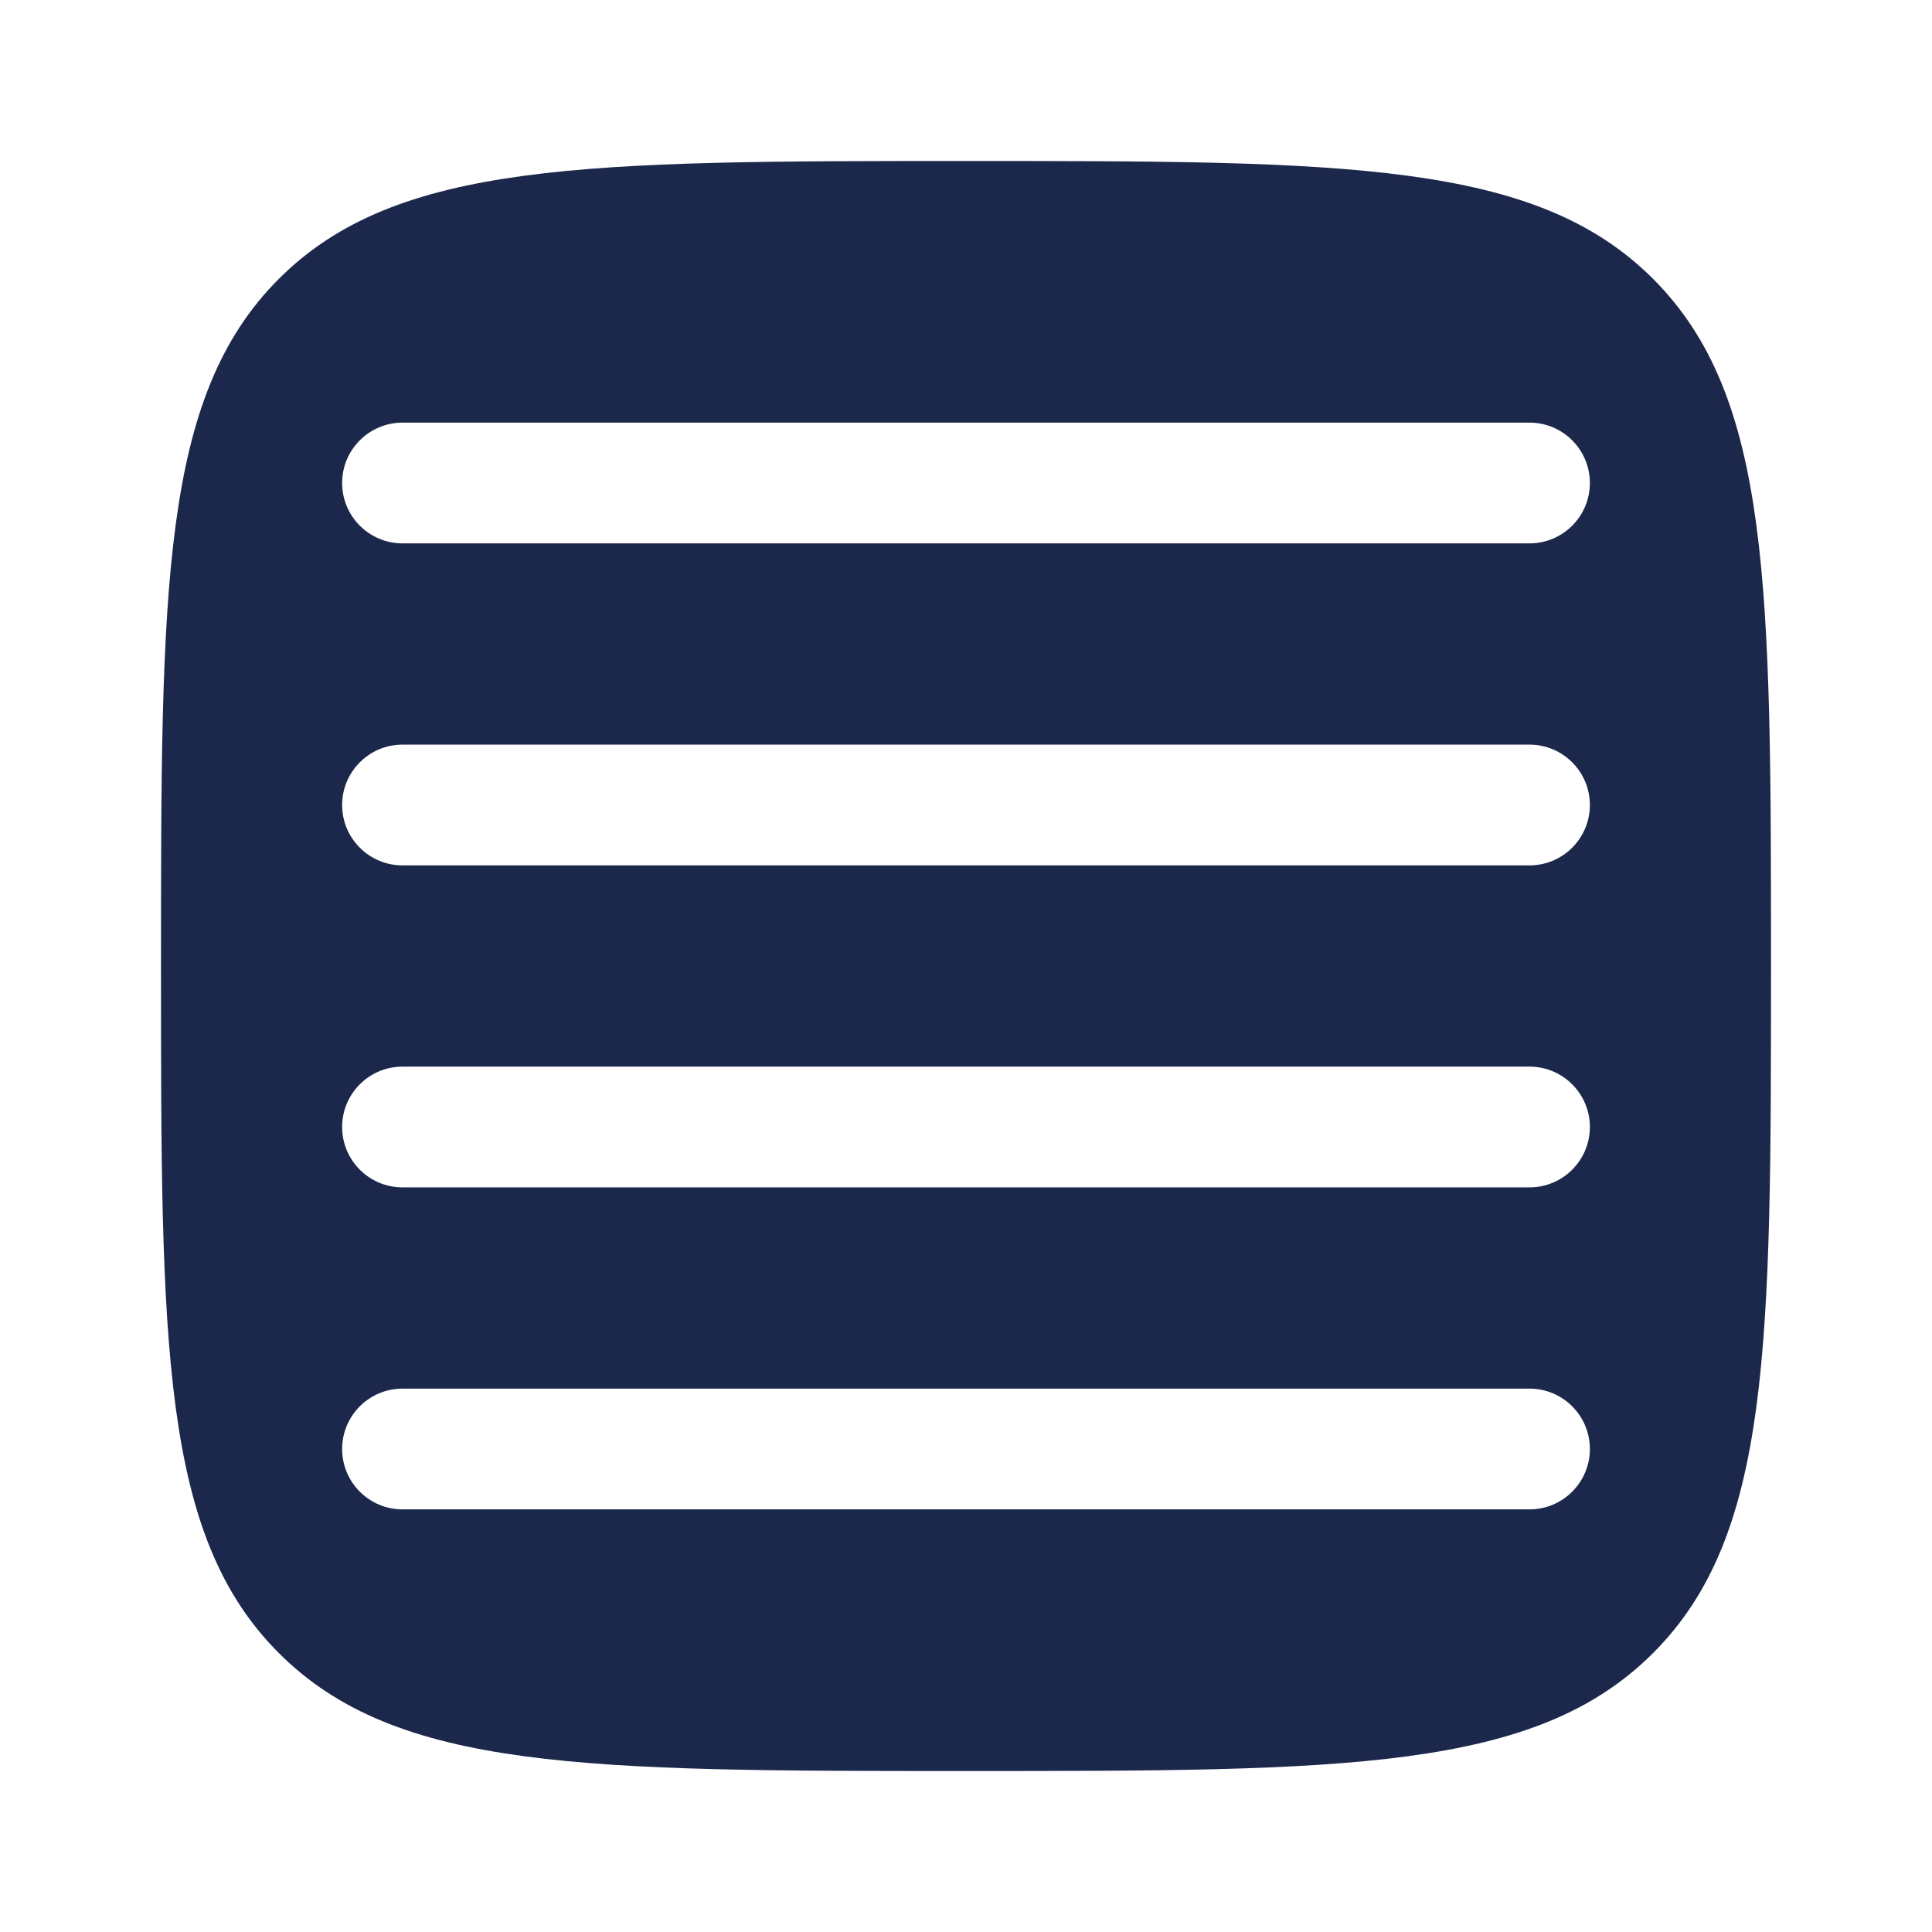
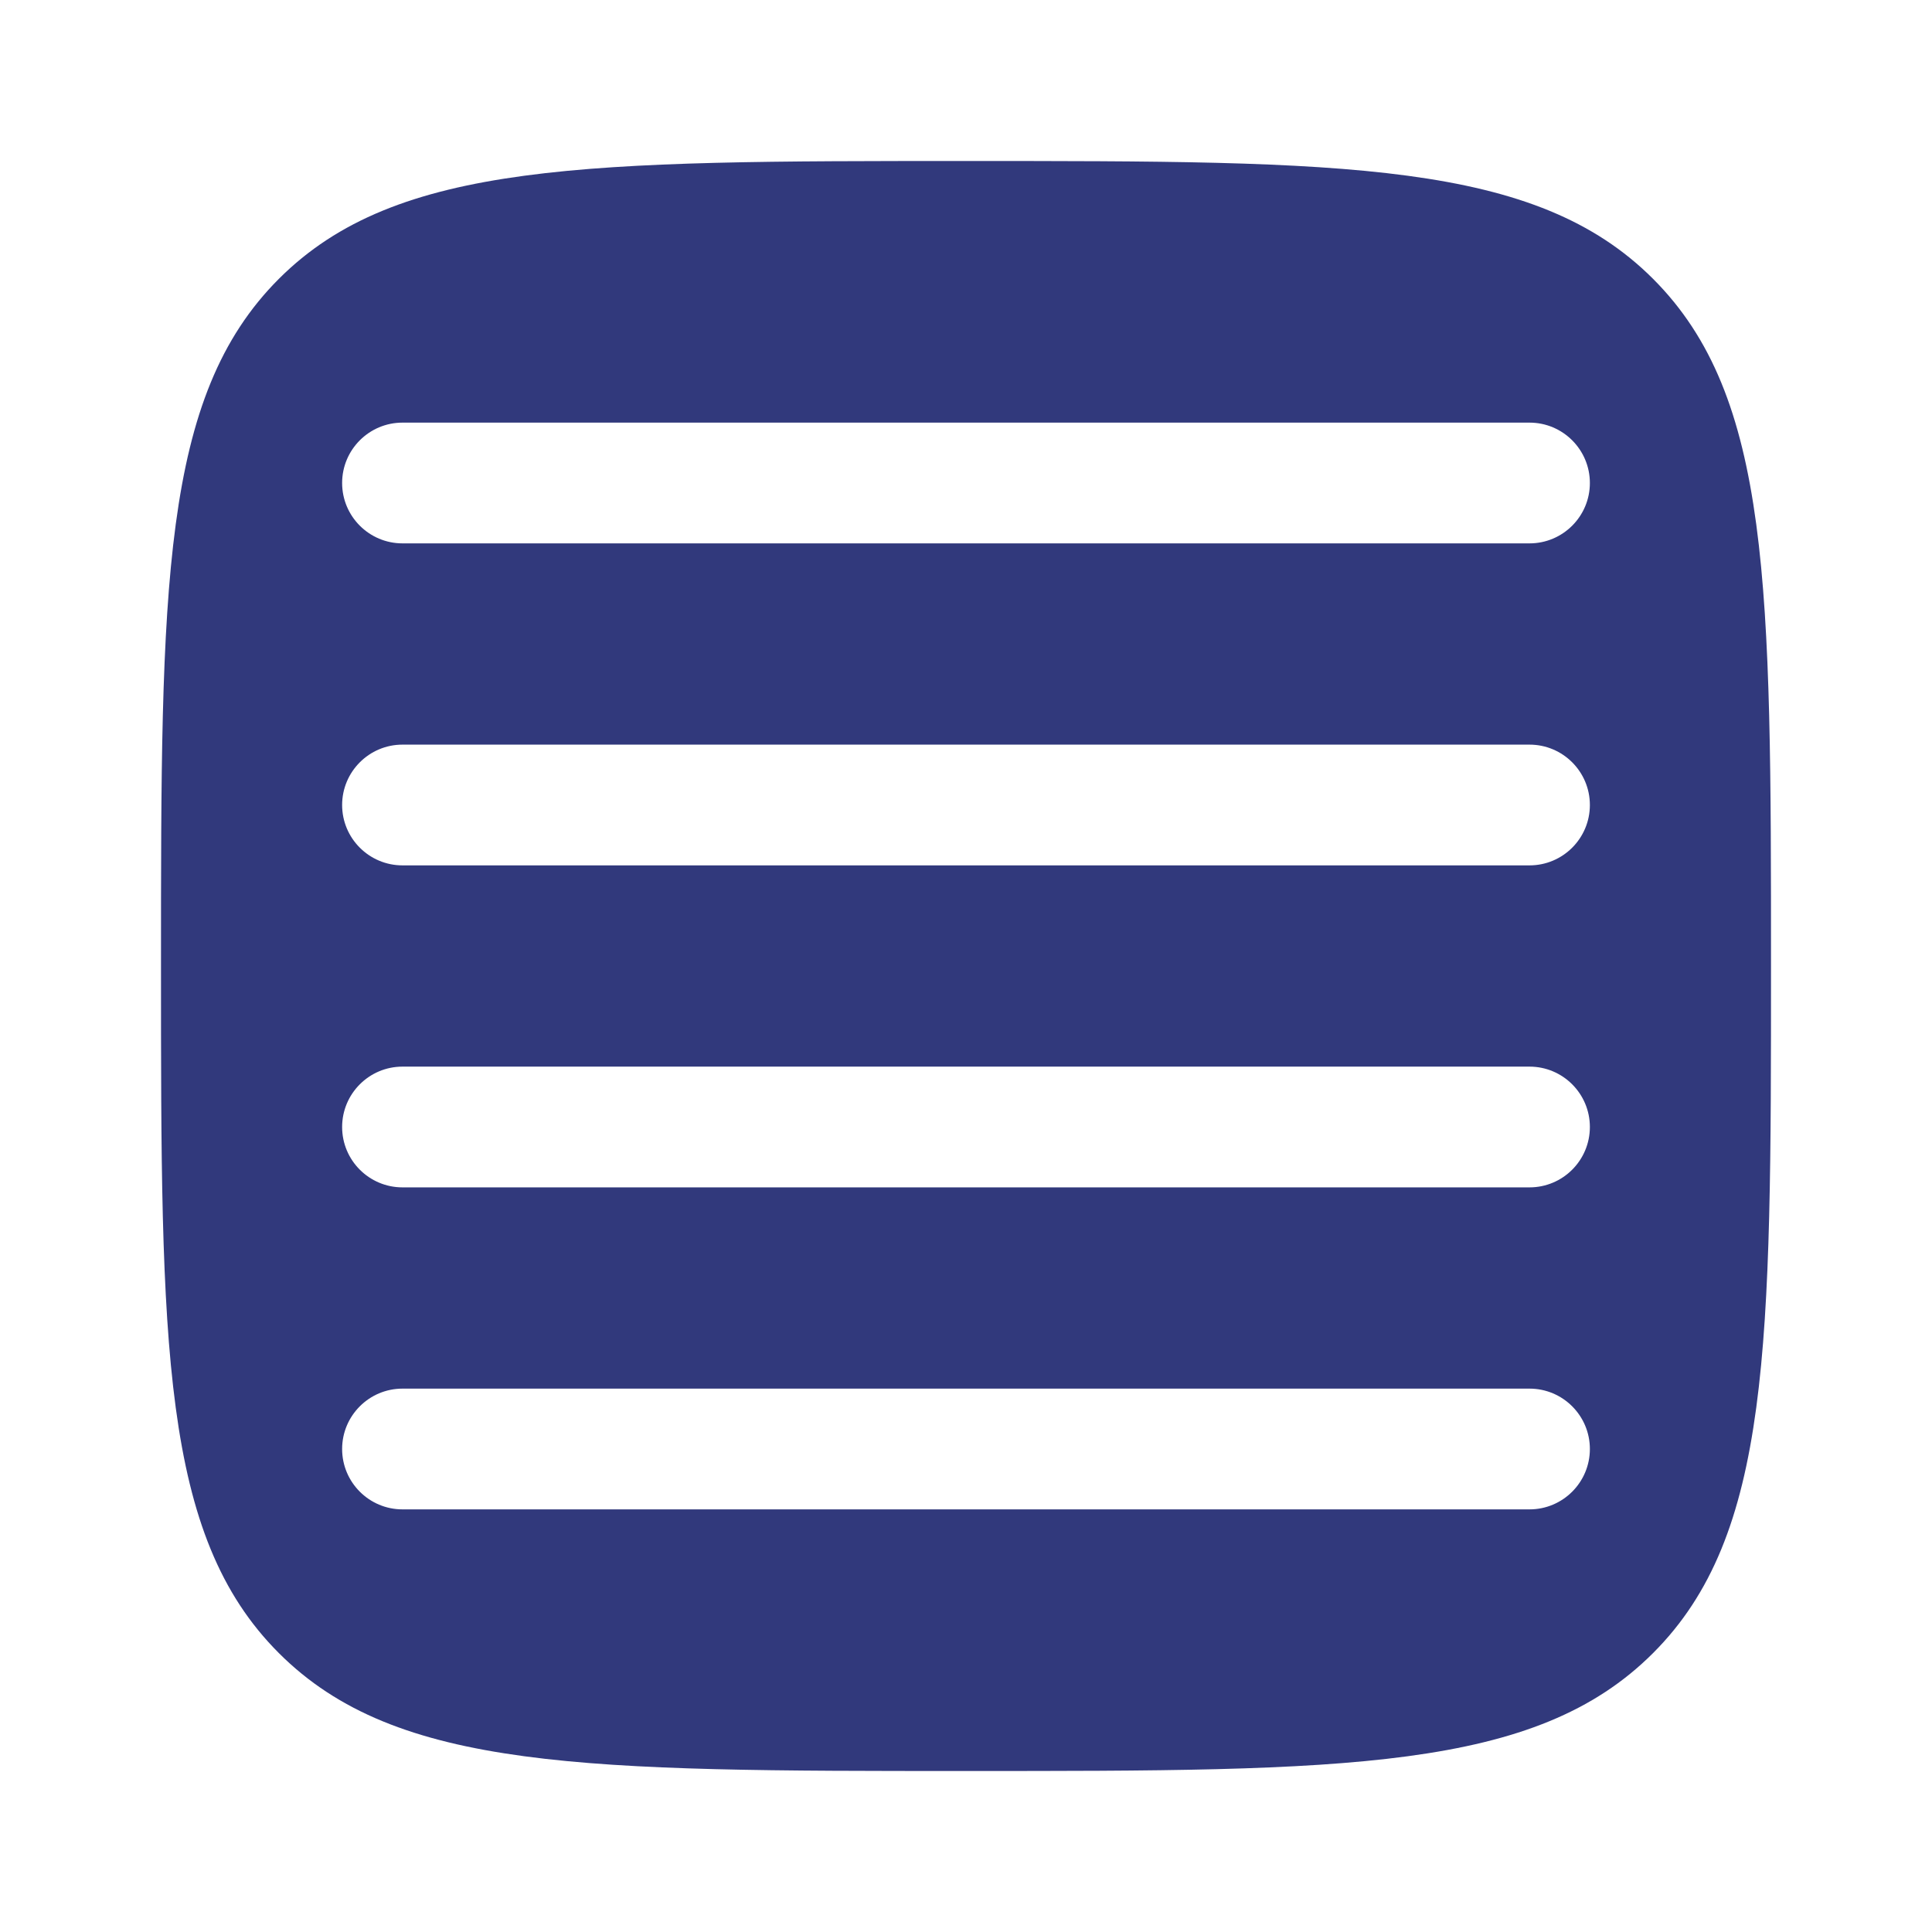
- <svg xmlns="http://www.w3.org/2000/svg" width="256px" height="256px" viewBox="0 0 24.00 24.00" fill="none" stroke="#000000" stroke-width="0">
+ <svg xmlns="http://www.w3.org/2000/svg" viewBox="0 0 24 24" fill="none">
  <g id="SVGRepo_bgCarrier" stroke-width="0" />
-   <g id="SVGRepo_tracerCarrier" stroke-linecap="round" stroke-linejoin="round" stroke="#CCCCCC" stroke-width="0.144" />
+   <g id="SVGRepo_tracerCarrier" stroke-linecap="round" stroke-linejoin="round" />
  <g id="SVGRepo_iconCarrier">
-     <path fill-rule="evenodd" clip-rule="evenodd" d="M3.464 20.535C4.929 22 7.286 22 12 22C16.714 22 19.071 22 20.535 20.535C22 19.071 22 16.714 22 12C22 7.286 22 4.929 20.535 3.464C19.071 2 16.714 2 12 2C7.286 2 4.929 2 3.464 3.464C2 4.929 2 7.286 2 12C2 16.714 2 19.071 3.464 20.535ZM19 18.75C19.414 18.75 19.75 18.414 19.75 18C19.75 17.586 19.414 17.25 19 17.25H5C4.586 17.25 4.25 17.586 4.25 18C4.25 18.414 4.586 18.75 5 18.75H19ZM19.75 14C19.75 14.414 19.414 14.75 19 14.75H5C4.586 14.75 4.25 14.414 4.25 14C4.25 13.586 4.586 13.25 5 13.25H19C19.414 13.25 19.75 13.586 19.75 14ZM19 10.75C19.414 10.75 19.75 10.414 19.75 10C19.75 9.586 19.414 9.25 19 9.25H5C4.586 9.25 4.25 9.586 4.25 10C4.25 10.414 4.586 10.75 5 10.75H19ZM19.75 6C19.75 6.414 19.414 6.75 19 6.75H5C4.586 6.75 4.25 6.414 4.25 6C4.25 5.586 4.586 5.25 5 5.25H19C19.414 5.25 19.75 5.586 19.75 6Z" fill="#1C274C" />
+     <path fill-rule="evenodd" clip-rule="evenodd" d="M3.464 20.535C4.929 22 7.286 22 12 22C16.714 22 19.071 22 20.535 20.535C22 19.071 22 16.714 22 12C22 7.286 22 4.929 20.535 3.464C19.071 2 16.714 2 12 2C7.286 2 4.929 2 3.464 3.464C2 4.929 2 7.286 2 12C2 16.714 2 19.071 3.464 20.535ZM19 18.75C19.414 18.75 19.75 18.414 19.75 18C19.75 17.586 19.414 17.25 19 17.25H5C4.586 17.25 4.25 17.586 4.25 18C4.25 18.414 4.586 18.75 5 18.75H19ZM19.75 14C19.75 14.414 19.414 14.75 19 14.75H5C4.586 14.75 4.25 14.414 4.25 14C4.25 13.586 4.586 13.25 5 13.25H19C19.414 13.25 19.75 13.586 19.75 14ZM19 10.75C19.414 10.75 19.75 10.414 19.75 10C19.75 9.586 19.414 9.25 19 9.25H5C4.586 9.25 4.25 9.586 4.25 10C4.25 10.414 4.586 10.75 5 10.75H19ZM19.75 6C19.75 6.414 19.414 6.75 19 6.75H5C4.586 6.75 4.25 6.414 4.25 6C4.25 5.586 4.586 5.25 5 5.25H19C19.414 5.25 19.75 5.586 19.75 6Z" fill="#31397c" />
  </g>
</svg>
